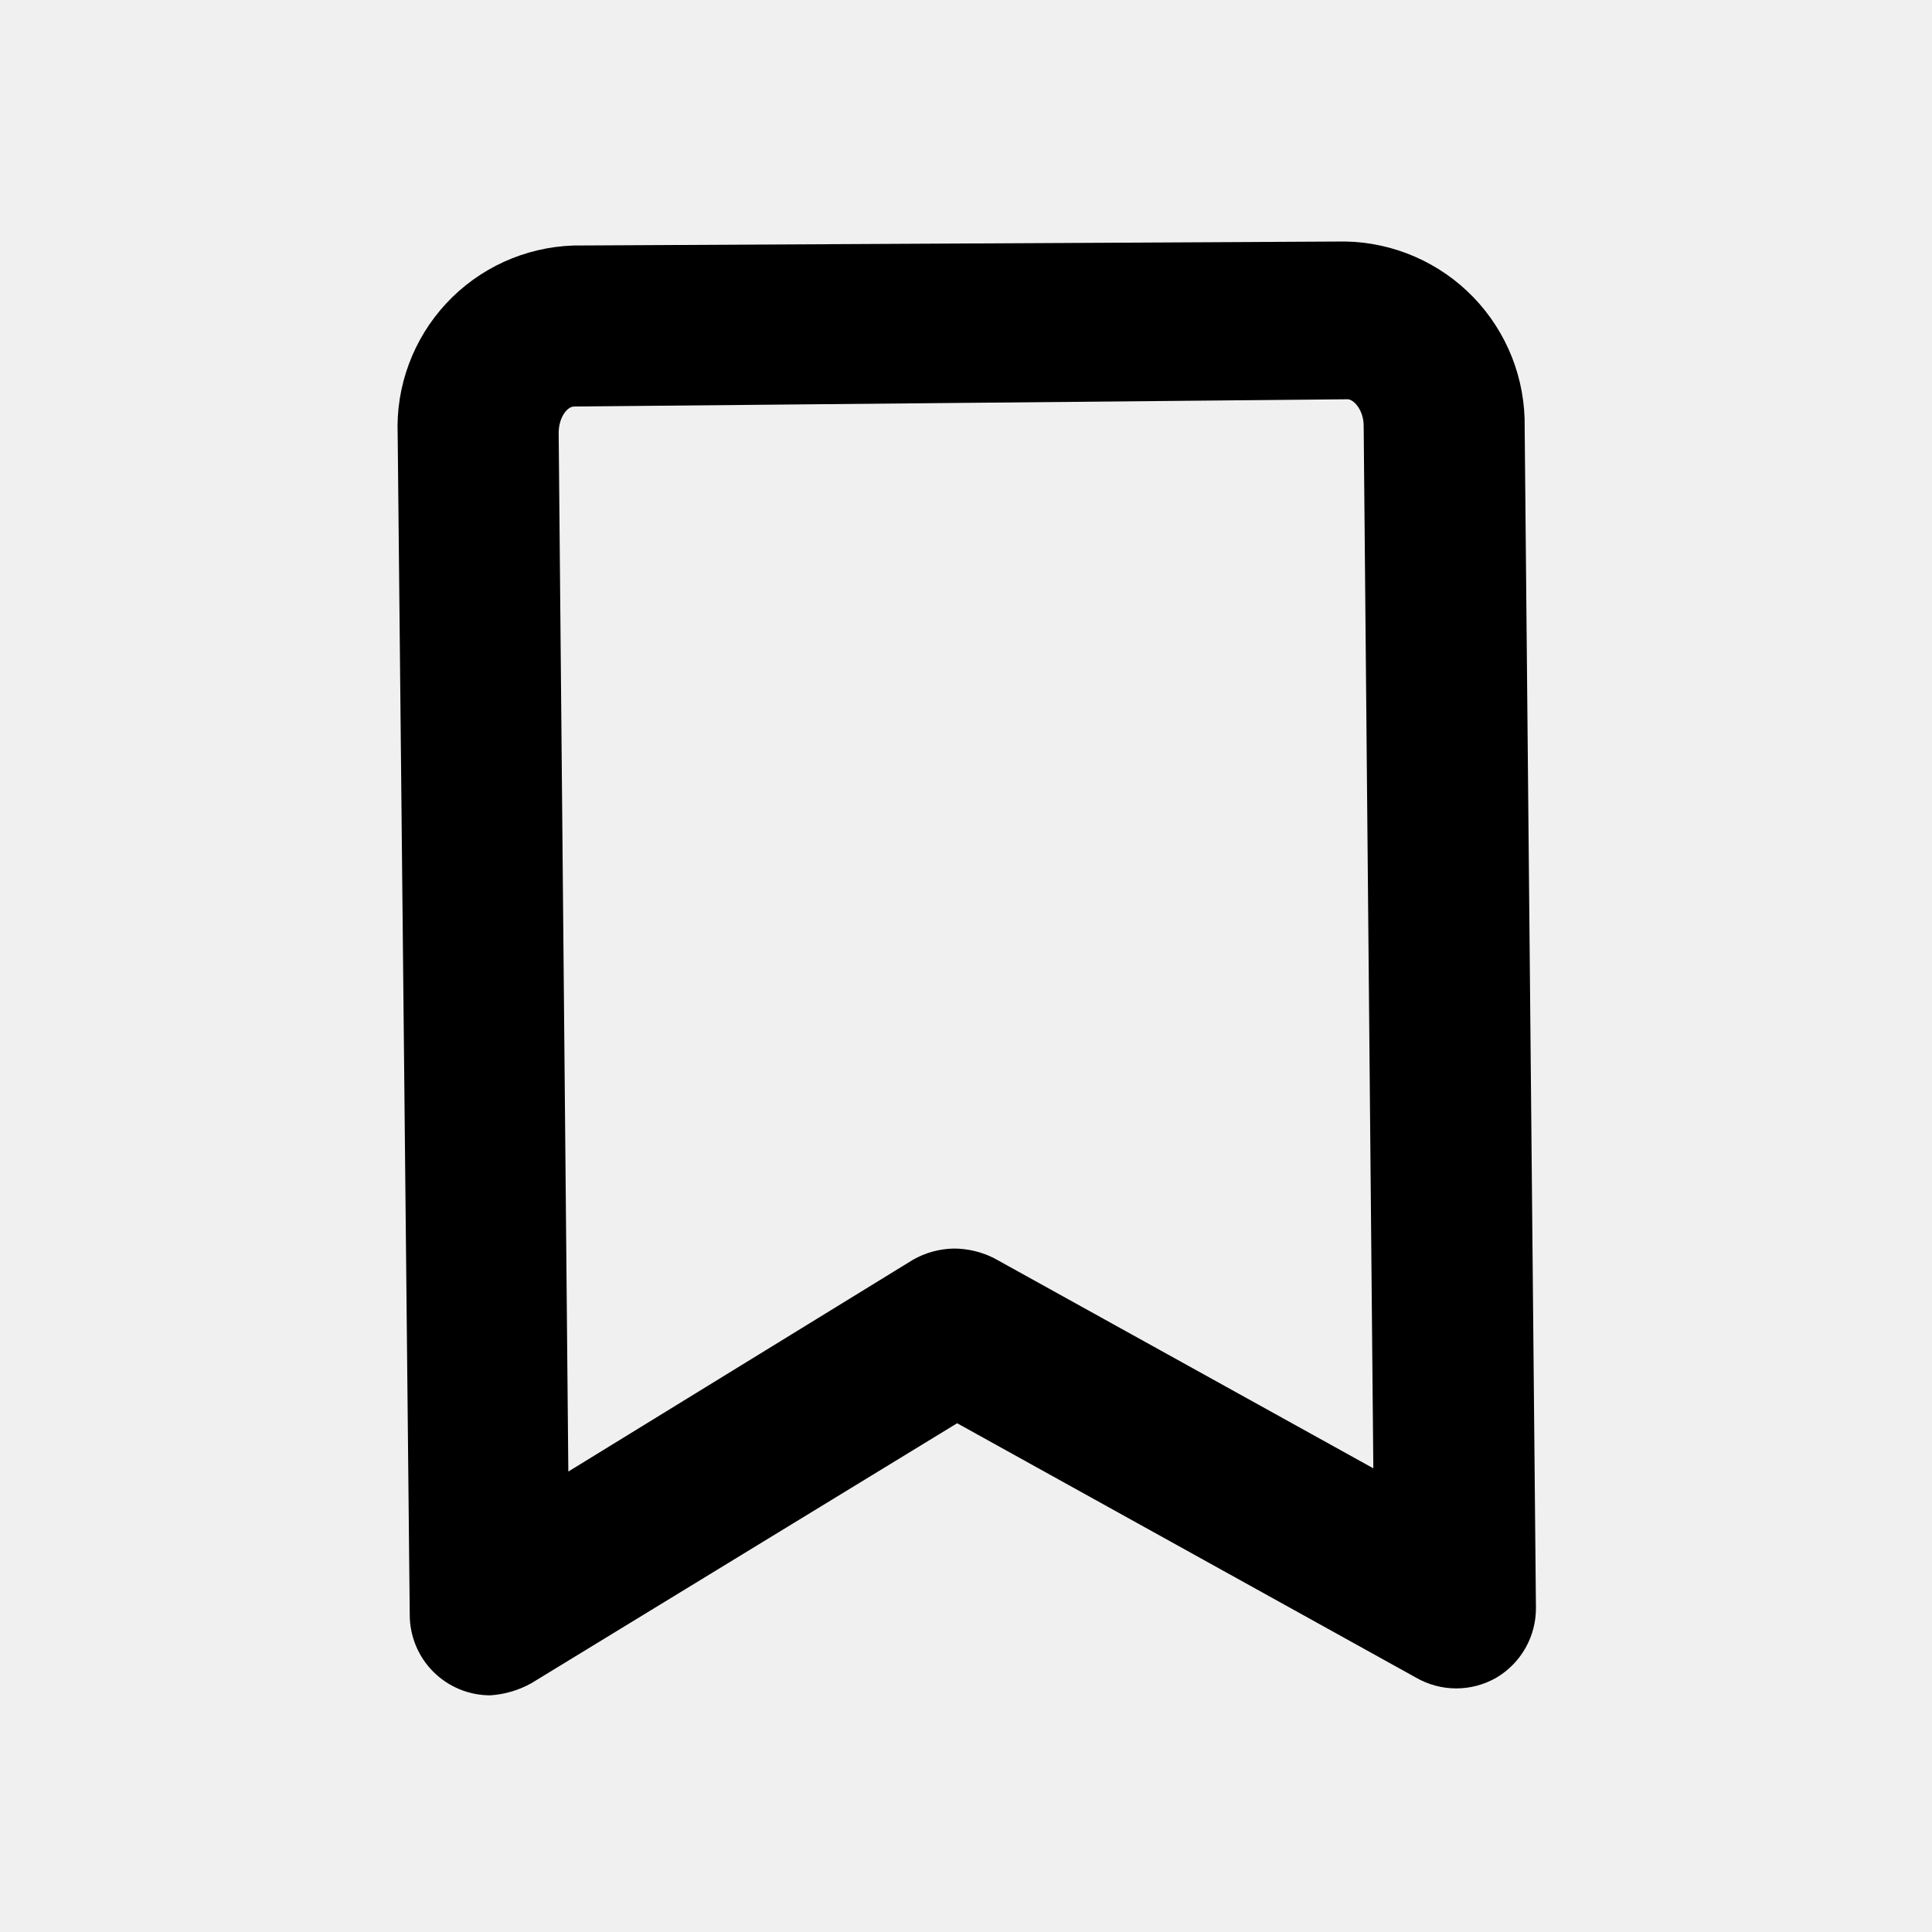
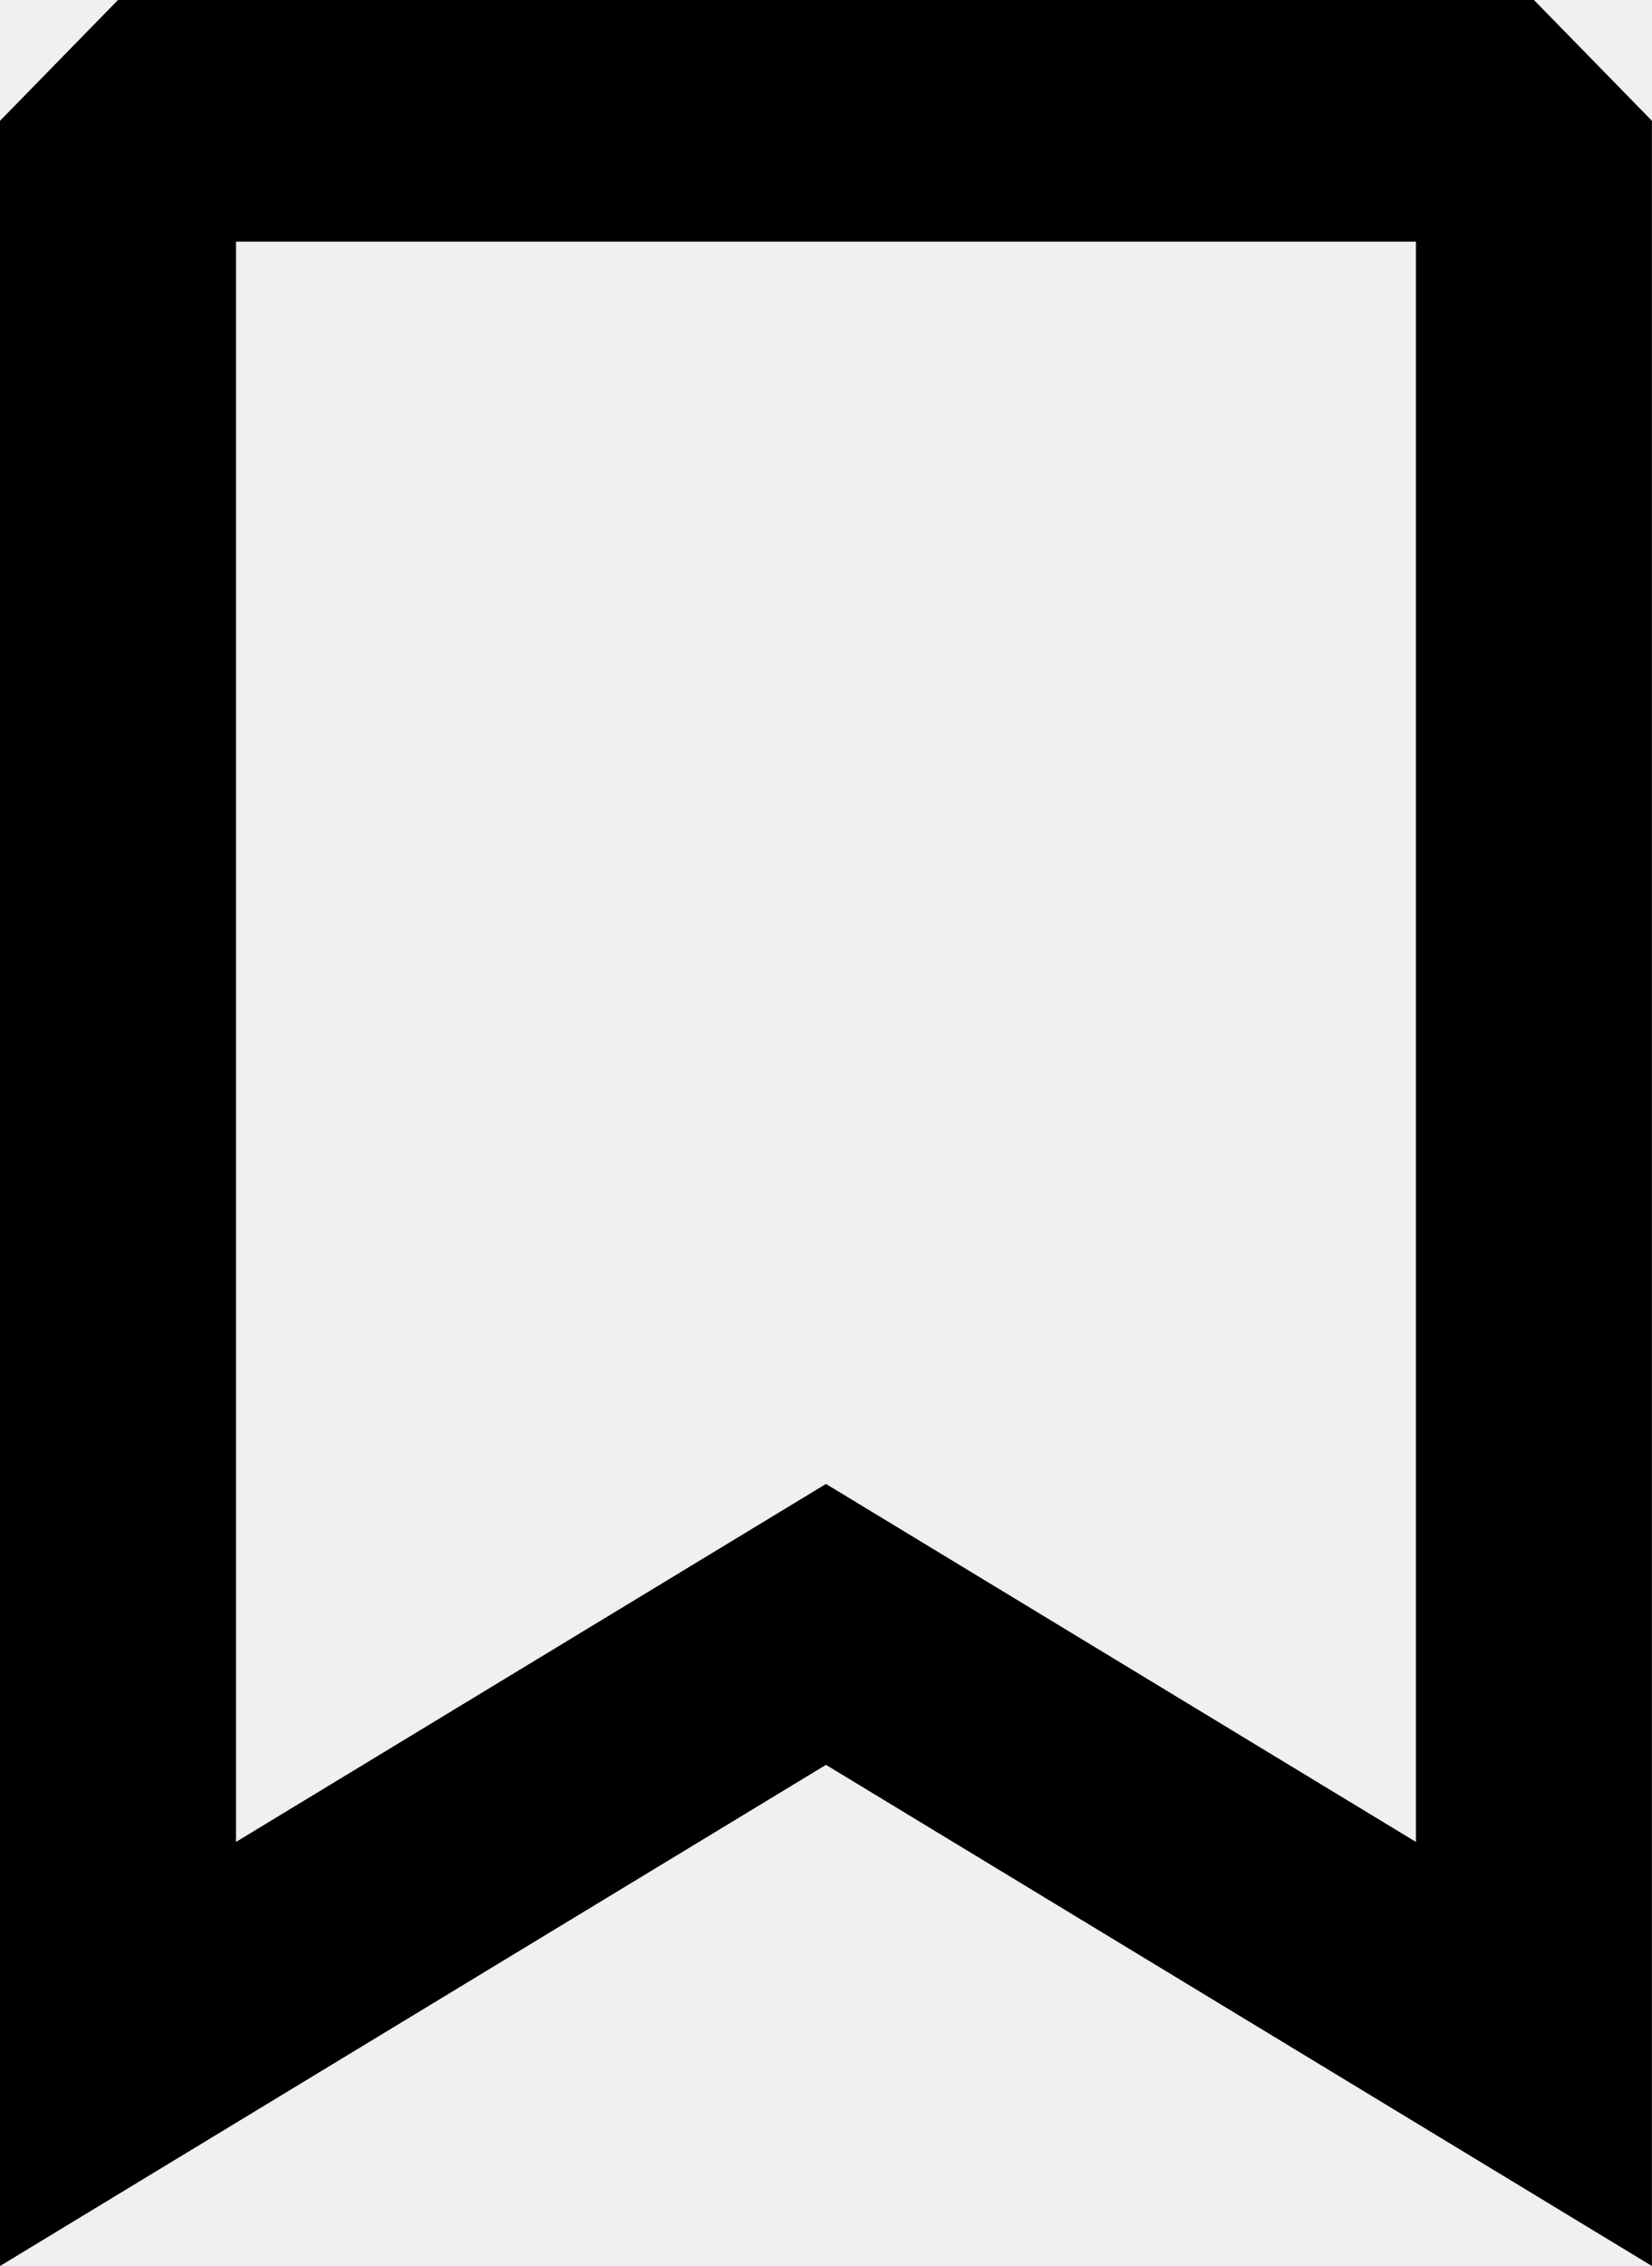
- <svg xmlns="http://www.w3.org/2000/svg" width="48" height="48" viewBox="0 0 48 48" fill="none">
-   <g clip-path="url(#clip0_282_3123)">
-     <path d="M12.18 42.12C11.649 42.12 11.14 41.909 10.765 41.534C10.39 41.159 10.18 40.65 10.18 40.12L9.88 10.8C9.856 10.205 9.949 9.61 10.156 9.052C10.362 8.493 10.677 7.98 11.082 7.543C11.487 7.106 11.975 6.754 12.517 6.506C13.059 6.259 13.644 6.121 14.24 6.1L33.42 6C34.016 6.01 34.604 6.138 35.151 6.376C35.698 6.614 36.193 6.957 36.607 7.386C37.021 7.815 37.346 8.322 37.565 8.876C37.783 9.431 37.89 10.024 37.88 10.62L38.16 39.94C38.163 40.291 38.074 40.636 37.902 40.941C37.73 41.246 37.481 41.501 37.18 41.68C36.876 41.855 36.531 41.948 36.18 41.948C35.829 41.948 35.484 41.855 35.18 41.68L23.78 35.36L13.2 41.82C12.886 41.995 12.538 42.097 12.18 42.12ZM23.7 31.02C24.047 31.021 24.39 31.103 24.7 31.26L34.12 36.48L33.88 10.58C33.88 10.18 33.62 9.9 33.46 9.92L14.26 10.1C14.1 10.1 13.88 10.36 13.88 10.76L14.12 36.56L22.68 31.3C22.991 31.122 23.341 31.026 23.7 31.02Z" fill="black" />
-   </g>
-   <defs>
-     <clipPath id="clip0_282_3123">
-       <rect width="48" height="48" fill="white" />
-     </clipPath>
-   </defs>
+ <svg xmlns="http://www.w3.org/2000/svg" width="35" height="48" viewBox="0 0 35 48" fill="none">
+   <path fill-rule="evenodd" clip-rule="evenodd" d="M0 2.559L2.5 0H32.5L35 2.559V48L17.5 37.384L0 48V2.559ZM5 5.119V39.017L17.5 31.434L30 39.017V5.119H5Z" fill="black" />
</svg>
